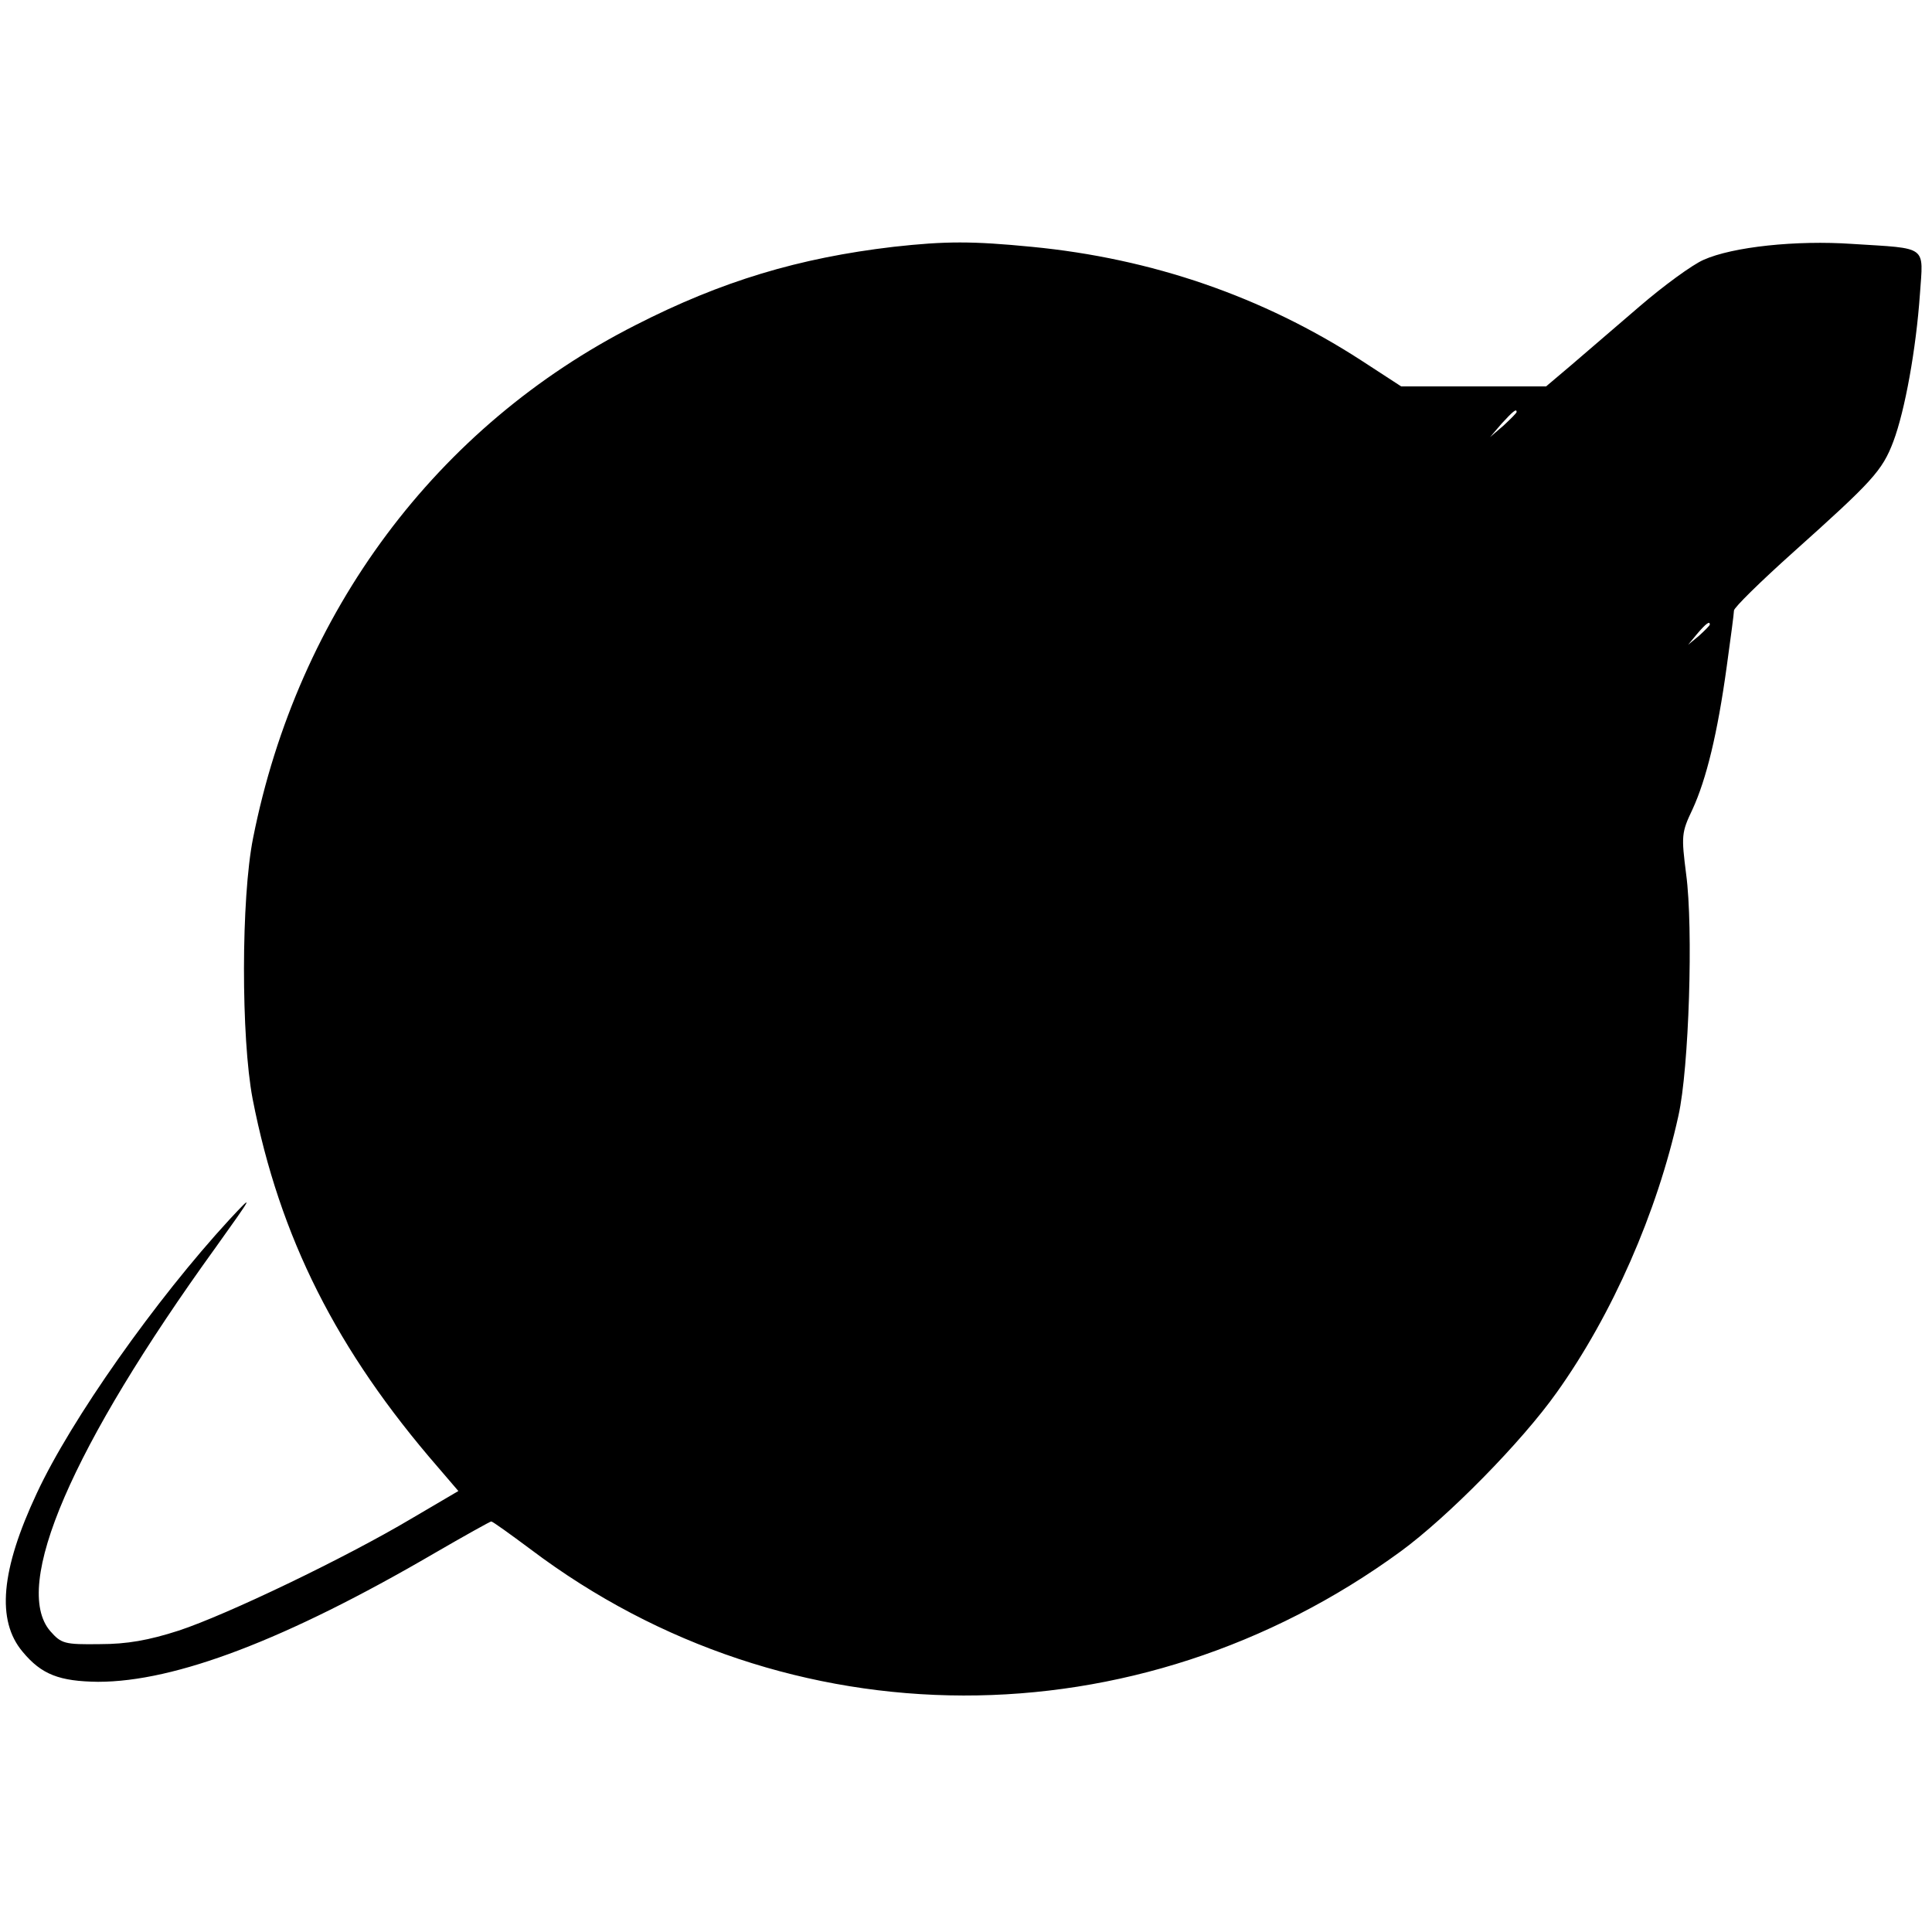
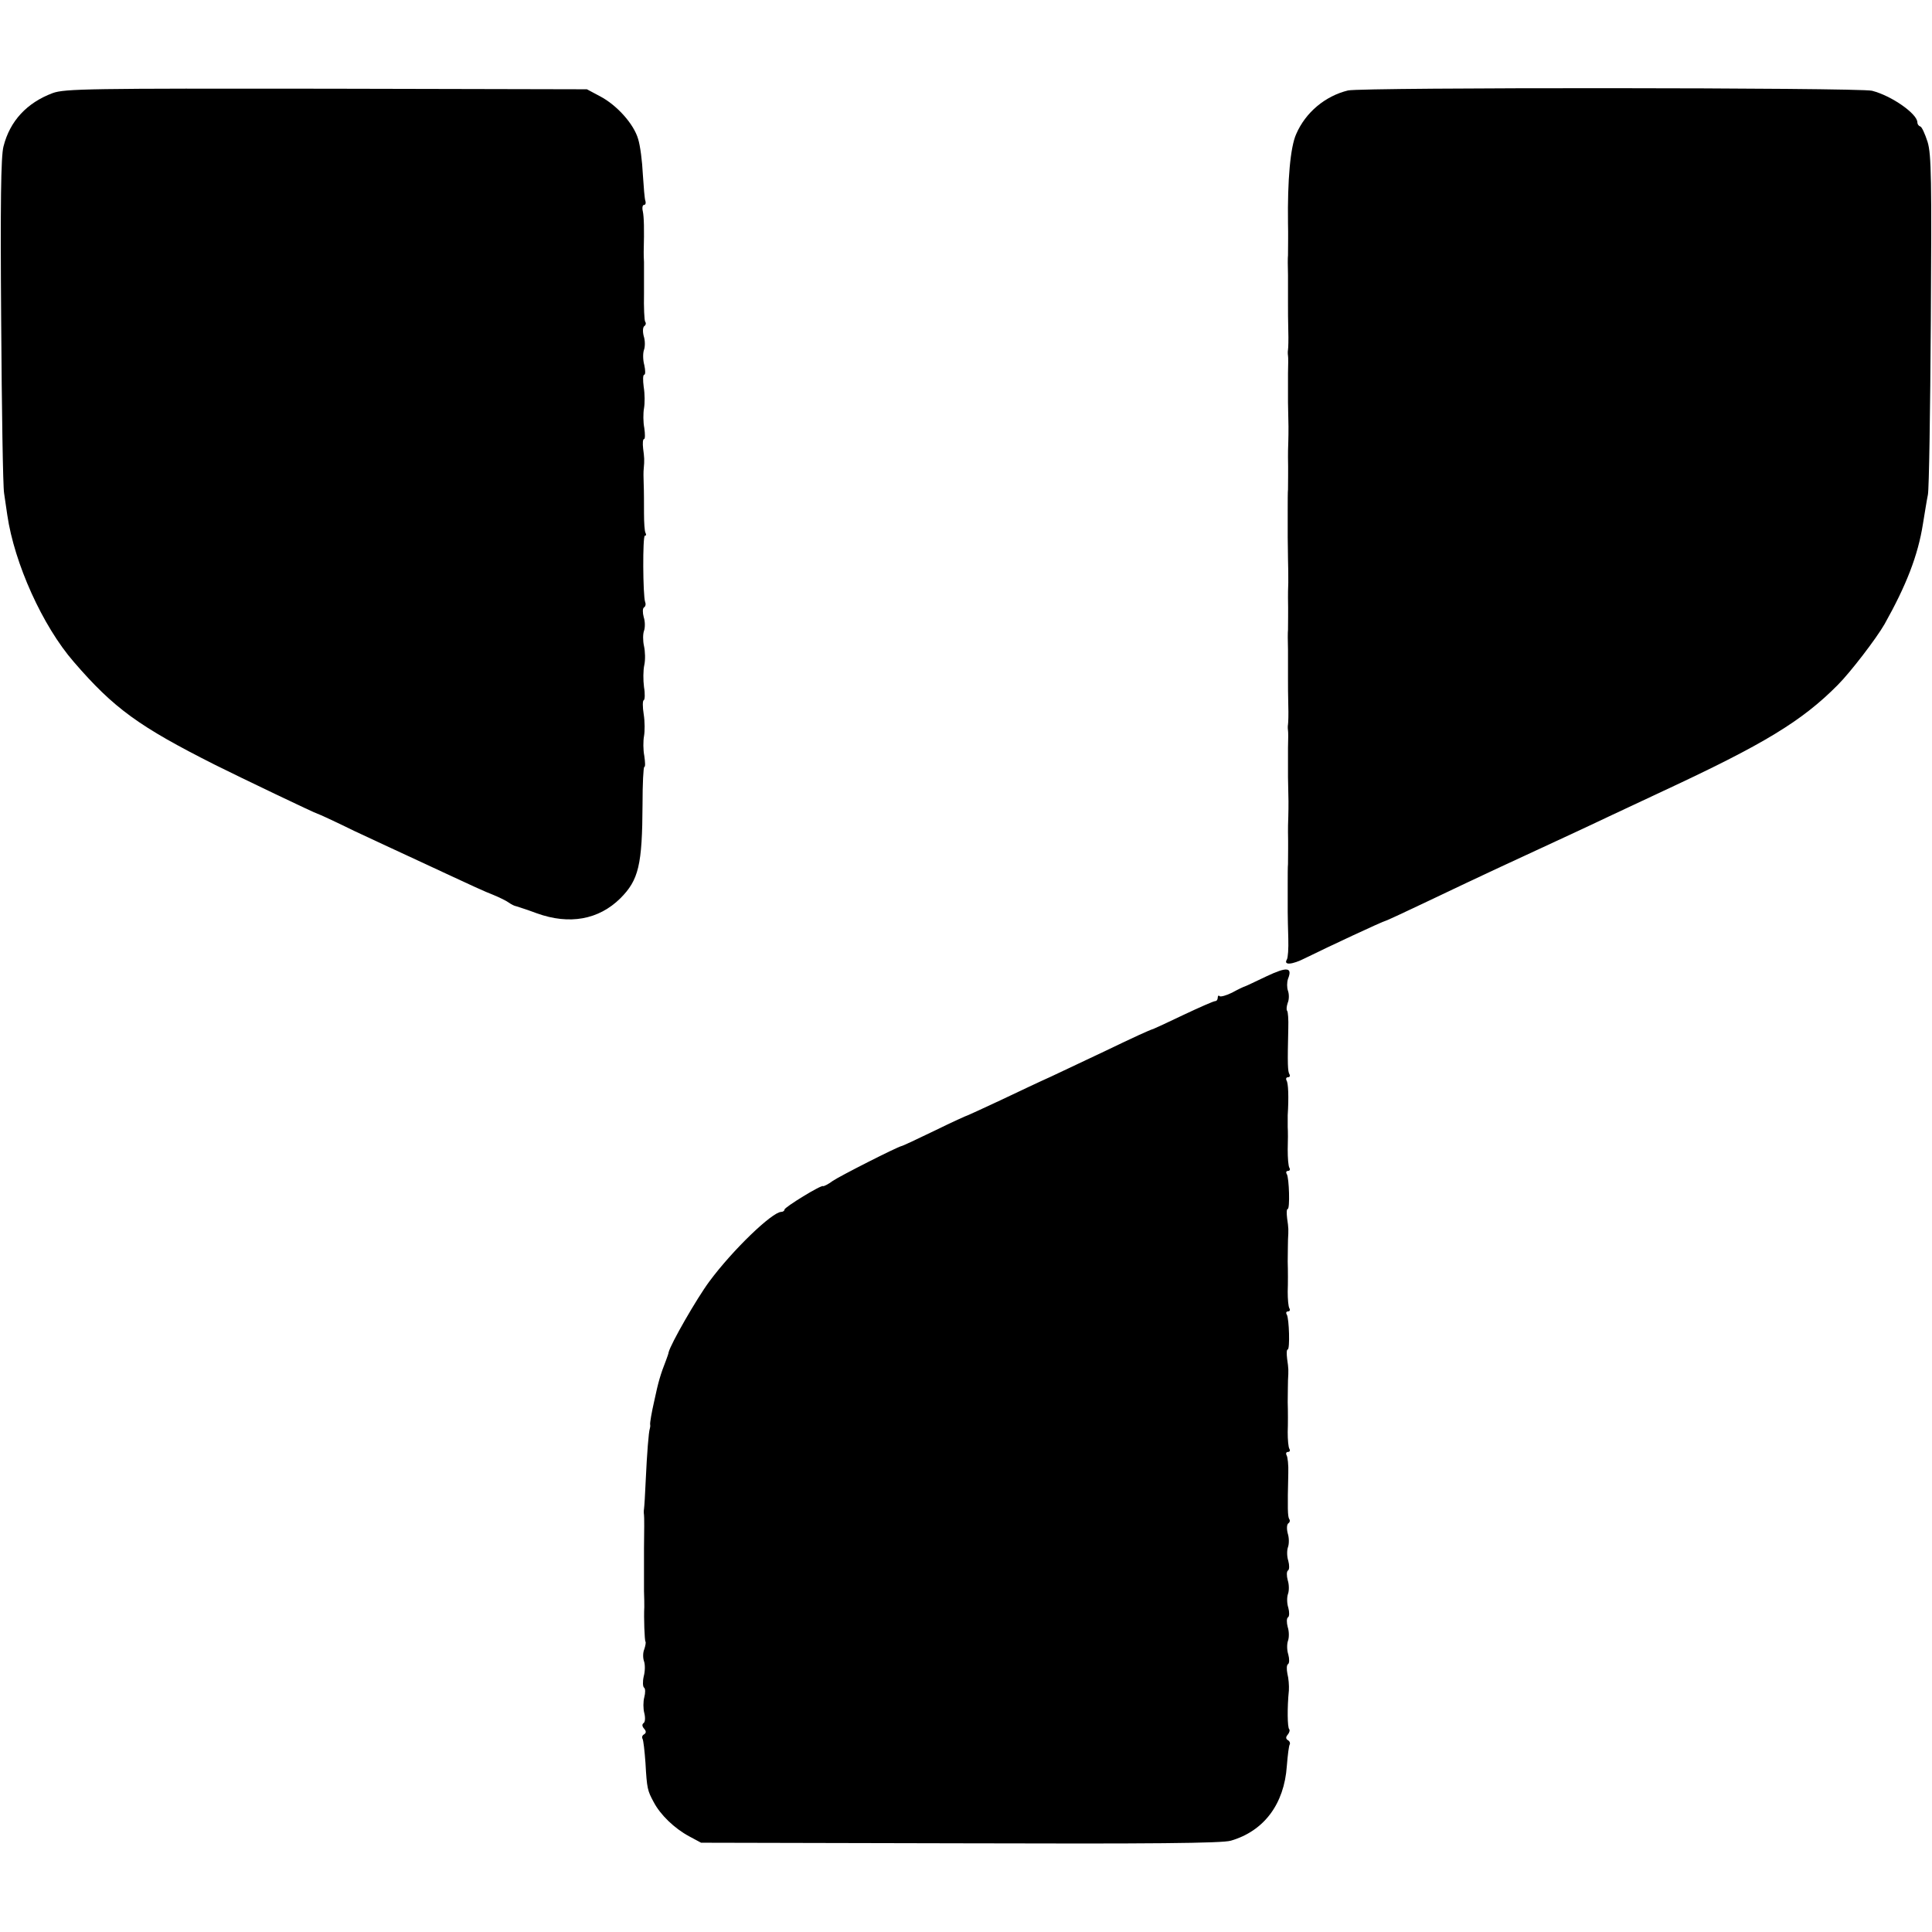
- <svg xmlns="http://www.w3.org/2000/svg" version="1.0" width="400pt" height="400pt" viewBox="0 0 400 400" preserveAspectRatio="xMidYMid meet">
-   <g transform="translate(0,400) scale(0.1,-0.1)" fill="#000000" stroke="none">
-     <path d="M1850 3489 c-196 -23 -356 -71 -534 -162 -412 -209 -699 -594 -792 -1062 -25 -125 -25 -414 -1 -540 56 -287 174 -521 384 -763 l42 -49 -97 -57 c-138 -82 -382 -199 -482 -232 -62 -20 -107 -28 -163 -28 -74 -1 -80 1 -103 27 -80 93 44 381 343 795 78 109 80 113 28 57 -152 -165 -328 -414 -399 -567 -74 -158 -84 -263 -29 -328 39 -47 76 -61 156 -62 160 0 389 87 696 266 62 36 116 66 118 66 3 0 39 -26 82 -58 533 -402 1255 -403 1801 -4 97 71 250 226 323 329 115 161 208 373 252 573 22 98 31 389 16 500 -10 79 -10 86 13 134 29 63 52 158 71 296 8 58 15 110 15 116 0 6 55 60 122 120 164 147 185 169 208 230 24 64 47 191 55 305 7 102 18 94 -140 104 -116 8 -248 -6 -308 -33 -23 -10 -82 -53 -132 -96 -49 -42 -113 -97 -142 -122 l-52 -44 -150 0 -150 0 -83 54 c-204 132 -433 211 -682 235 -123 12 -178 12 -286 0z m1290 -342 c0 -2 -12 -14 -27 -28 l-28 -24 24 28 c23 25 31 32 31 24z m400 -440 c0 -2 -10 -12 -22 -23 l-23 -19 19 23 c18 21 26 27 26 19z" />
+ <svg xmlns="http://www.w3.org/2000/svg" version="1.0" width="660pt" height="660pt" viewBox="0 0 660 660" preserveAspectRatio="xMidYMid meet">
+   <g transform="translate(0,660) scale(0.1,-0.1)" fill="#000000" stroke="none">
+     <path d="M180 6282 c-88 -33 -146 -95 -168 -182 -9 -33 -11 -198 -8 -595 2 -302 6 -568 10 -590 3 -22 8 -56 11 -75 24 -164 120 -378 227 -501 137 -159 223 -221 483 -352 84 -42 345 -167 350 -167 2 0 59 -26 126 -59 68 -32 140 -65 159 -74 19 -9 89 -41 155 -72 66 -31 138 -64 160 -72 22 -9 46 -21 54 -27 7 -5 18 -11 25 -12 6 -2 38 -12 70 -24 111 -40 211 -22 285 51 63 63 75 114 76 321 0 71 3 128 6 128 4 0 3 17 0 38 -4 20 -4 51 -1 67 3 17 3 50 -1 75 -4 25 -4 46 0 48 4 1 5 22 1 45 -3 23 -3 57 1 75 4 18 3 47 -1 65 -4 18 -4 41 0 52 4 11 4 32 -1 47 -4 15 -4 30 1 33 5 3 7 11 4 18 -8 22 -9 227 -1 227 5 0 5 4 2 10 -3 5 -5 35 -5 67 0 32 0 76 -1 98 -1 22 -1 46 0 53 3 31 2 39 -2 70 -2 17 -1 32 3 32 4 0 4 17 1 38 -4 20 -4 51 -1 67 3 17 3 49 -1 73 -3 23 -3 42 2 42 4 0 4 15 0 33 -5 18 -5 41 -1 52 4 11 4 32 -1 47 -4 16 -3 30 2 34 5 3 7 10 3 15 -3 5 -5 49 -4 97 0 48 0 96 0 107 -1 11 -1 27 -1 35 2 79 1 118 -3 138 -3 12 -1 22 4 22 5 0 7 6 5 13 -3 6 -6 48 -9 92 -2 44 -9 98 -16 120 -15 52 -73 116 -130 146 l-45 24 -890 2 c-808 1 -894 0 -935 -15z" />
+     <path d="M4605 6291 c-78 -19 -145 -75 -177 -149 -20 -44 -30 -158 -28 -304 1 -36 0 -87 0 -110 -1 -7 -1 -38 0 -68 0 -30 0 -73 0 -95 0 -22 0 -65 1 -95 1 -30 0 -59 -1 -65 -1 -5 -1 -14 0 -20 1 -5 1 -32 0 -60 0 -27 0 -72 0 -100 2 -76 2 -97 1 -135 -1 -19 -1 -43 -1 -52 1 -44 0 -85 0 -110 -1 -7 -1 -40 -1 -73 0 -33 0 -73 0 -90 0 -16 1 -50 1 -75 1 -25 1 -61 1 -80 -1 -19 -1 -43 -1 -52 1 -47 0 -88 0 -110 -1 -7 -1 -38 0 -68 0 -30 0 -73 0 -95 0 -22 0 -65 1 -95 1 -30 0 -59 -1 -65 -1 -5 -1 -14 0 -20 1 -5 1 -32 0 -60 0 -27 0 -72 0 -100 2 -76 2 -97 1 -135 -1 -19 -1 -43 -1 -52 1 -44 0 -85 0 -110 -1 -7 -1 -40 -1 -73 0 -33 0 -73 0 -90 0 -16 1 -58 2 -91 1 -34 -1 -66 -5 -72 -12 -20 18 -18 63 5 75 37 265 126 276 128 6 2 69 31 140 65 214 102 265 125 470 220 33 15 105 49 160 75 55 26 134 63 175 82 346 161 475 239 598 363 43 43 132 159 160 208 74 132 114 234 131 342 6 36 13 81 17 100 4 19 8 287 10 595 3 480 2 567 -11 610 -9 28 -20 52 -25 53 -6 2 -10 8 -10 14 0 29 -88 91 -155 108 -46 11 -1741 12 -1790 1z" />
+     <path d="M4327 3265 c-38 -18 -71 -34 -75 -35 -4 -1 -23 -10 -43 -21 -20 -10 -39 -15 -43 -12 -3 4 -6 1 -6 -5 0 -7 -4 -12 -9 -12 -5 0 -53 -21 -108 -47 -54 -26 -100 -47 -103 -48 -14 -4 -66 -28 -170 -78 -63 -30 -144 -68 -180 -85 -36 -16 -114 -53 -173 -81 -60 -28 -110 -51 -111 -51 -2 0 -53 -23 -112 -52 -60 -29 -111 -53 -114 -53 -17 -4 -210 -102 -235 -119 -16 -12 -31 -19 -33 -18 -5 6 -132 -72 -132 -80 0 -4 -5 -8 -11 -8 -31 0 -167 -131 -246 -238 -43 -58 -132 -213 -139 -242 0 -3 -4 -14 -8 -25 -20 -51 -27 -75 -41 -141 -9 -39 -15 -75 -14 -80 1 -5 0 -11 -1 -14 -4 -10 -10 -87 -14 -175 -2 -49 -5 -94 -6 -100 -1 -5 -1 -14 0 -20 1 -5 1 -57 0 -115 0 -58 0 -123 0 -145 1 -22 1 -47 1 -55 -2 -36 1 -115 4 -118 2 -2 0 -14 -4 -26 -5 -11 -5 -30 -1 -41 4 -11 4 -34 -1 -52 -4 -18 -3 -35 1 -38 5 -3 5 -18 1 -33 -4 -15 -4 -39 0 -54 4 -16 3 -30 -2 -34 -6 -4 -6 -11 1 -19 8 -9 8 -15 0 -20 -6 -3 -8 -10 -5 -15 3 -5 7 -41 10 -82 5 -89 7 -95 28 -134 23 -44 71 -90 121 -117 l41 -22 885 -2 c649 -2 896 0 925 9 113 33 182 125 191 255 3 37 7 70 10 74 2 4 0 11 -6 14 -8 5 -8 11 -1 19 6 7 8 16 5 19 -6 6 -7 74 -1 132 1 17 -1 42 -5 57 -3 15 -3 30 2 33 5 3 5 18 1 33 -5 15 -5 36 -1 47 4 11 4 32 -1 47 -4 15 -4 30 1 33 5 3 5 18 1 33 -5 15 -5 36 -1 47 4 11 4 32 -1 47 -4 15 -4 30 1 33 5 3 5 18 1 33 -5 15 -5 36 -1 47 4 11 4 32 -1 47 -4 16 -3 30 2 34 5 3 7 10 3 15 -5 9 -6 34 -3 156 1 28 -2 56 -6 62 -3 6 -1 11 5 11 6 0 8 5 5 10 -4 6 -6 32 -6 58 1 26 1 72 0 102 0 30 1 64 1 75 2 35 2 39 -3 73 -2 17 -2 32 2 32 8 0 5 105 -3 119 -4 6 -2 11 4 11 6 0 8 5 5 10 -4 6 -6 32 -6 58 1 26 1 72 0 102 0 30 1 64 1 75 2 35 2 39 -3 73 -2 17 -2 32 2 32 8 0 5 105 -3 119 -4 6 -2 11 4 11 6 0 8 5 5 10 -4 6 -6 34 -6 63 1 29 1 63 0 77 0 14 0 32 0 40 4 63 2 110 -4 119 -3 6 -1 11 5 11 6 0 8 5 5 10 -6 10 -7 33 -4 158 1 29 -1 56 -4 59 -3 3 -2 15 2 27 5 11 5 30 1 41 -4 11 -4 29 0 41 16 40 -3 42 -73 9z" />
  </g>
</svg>
